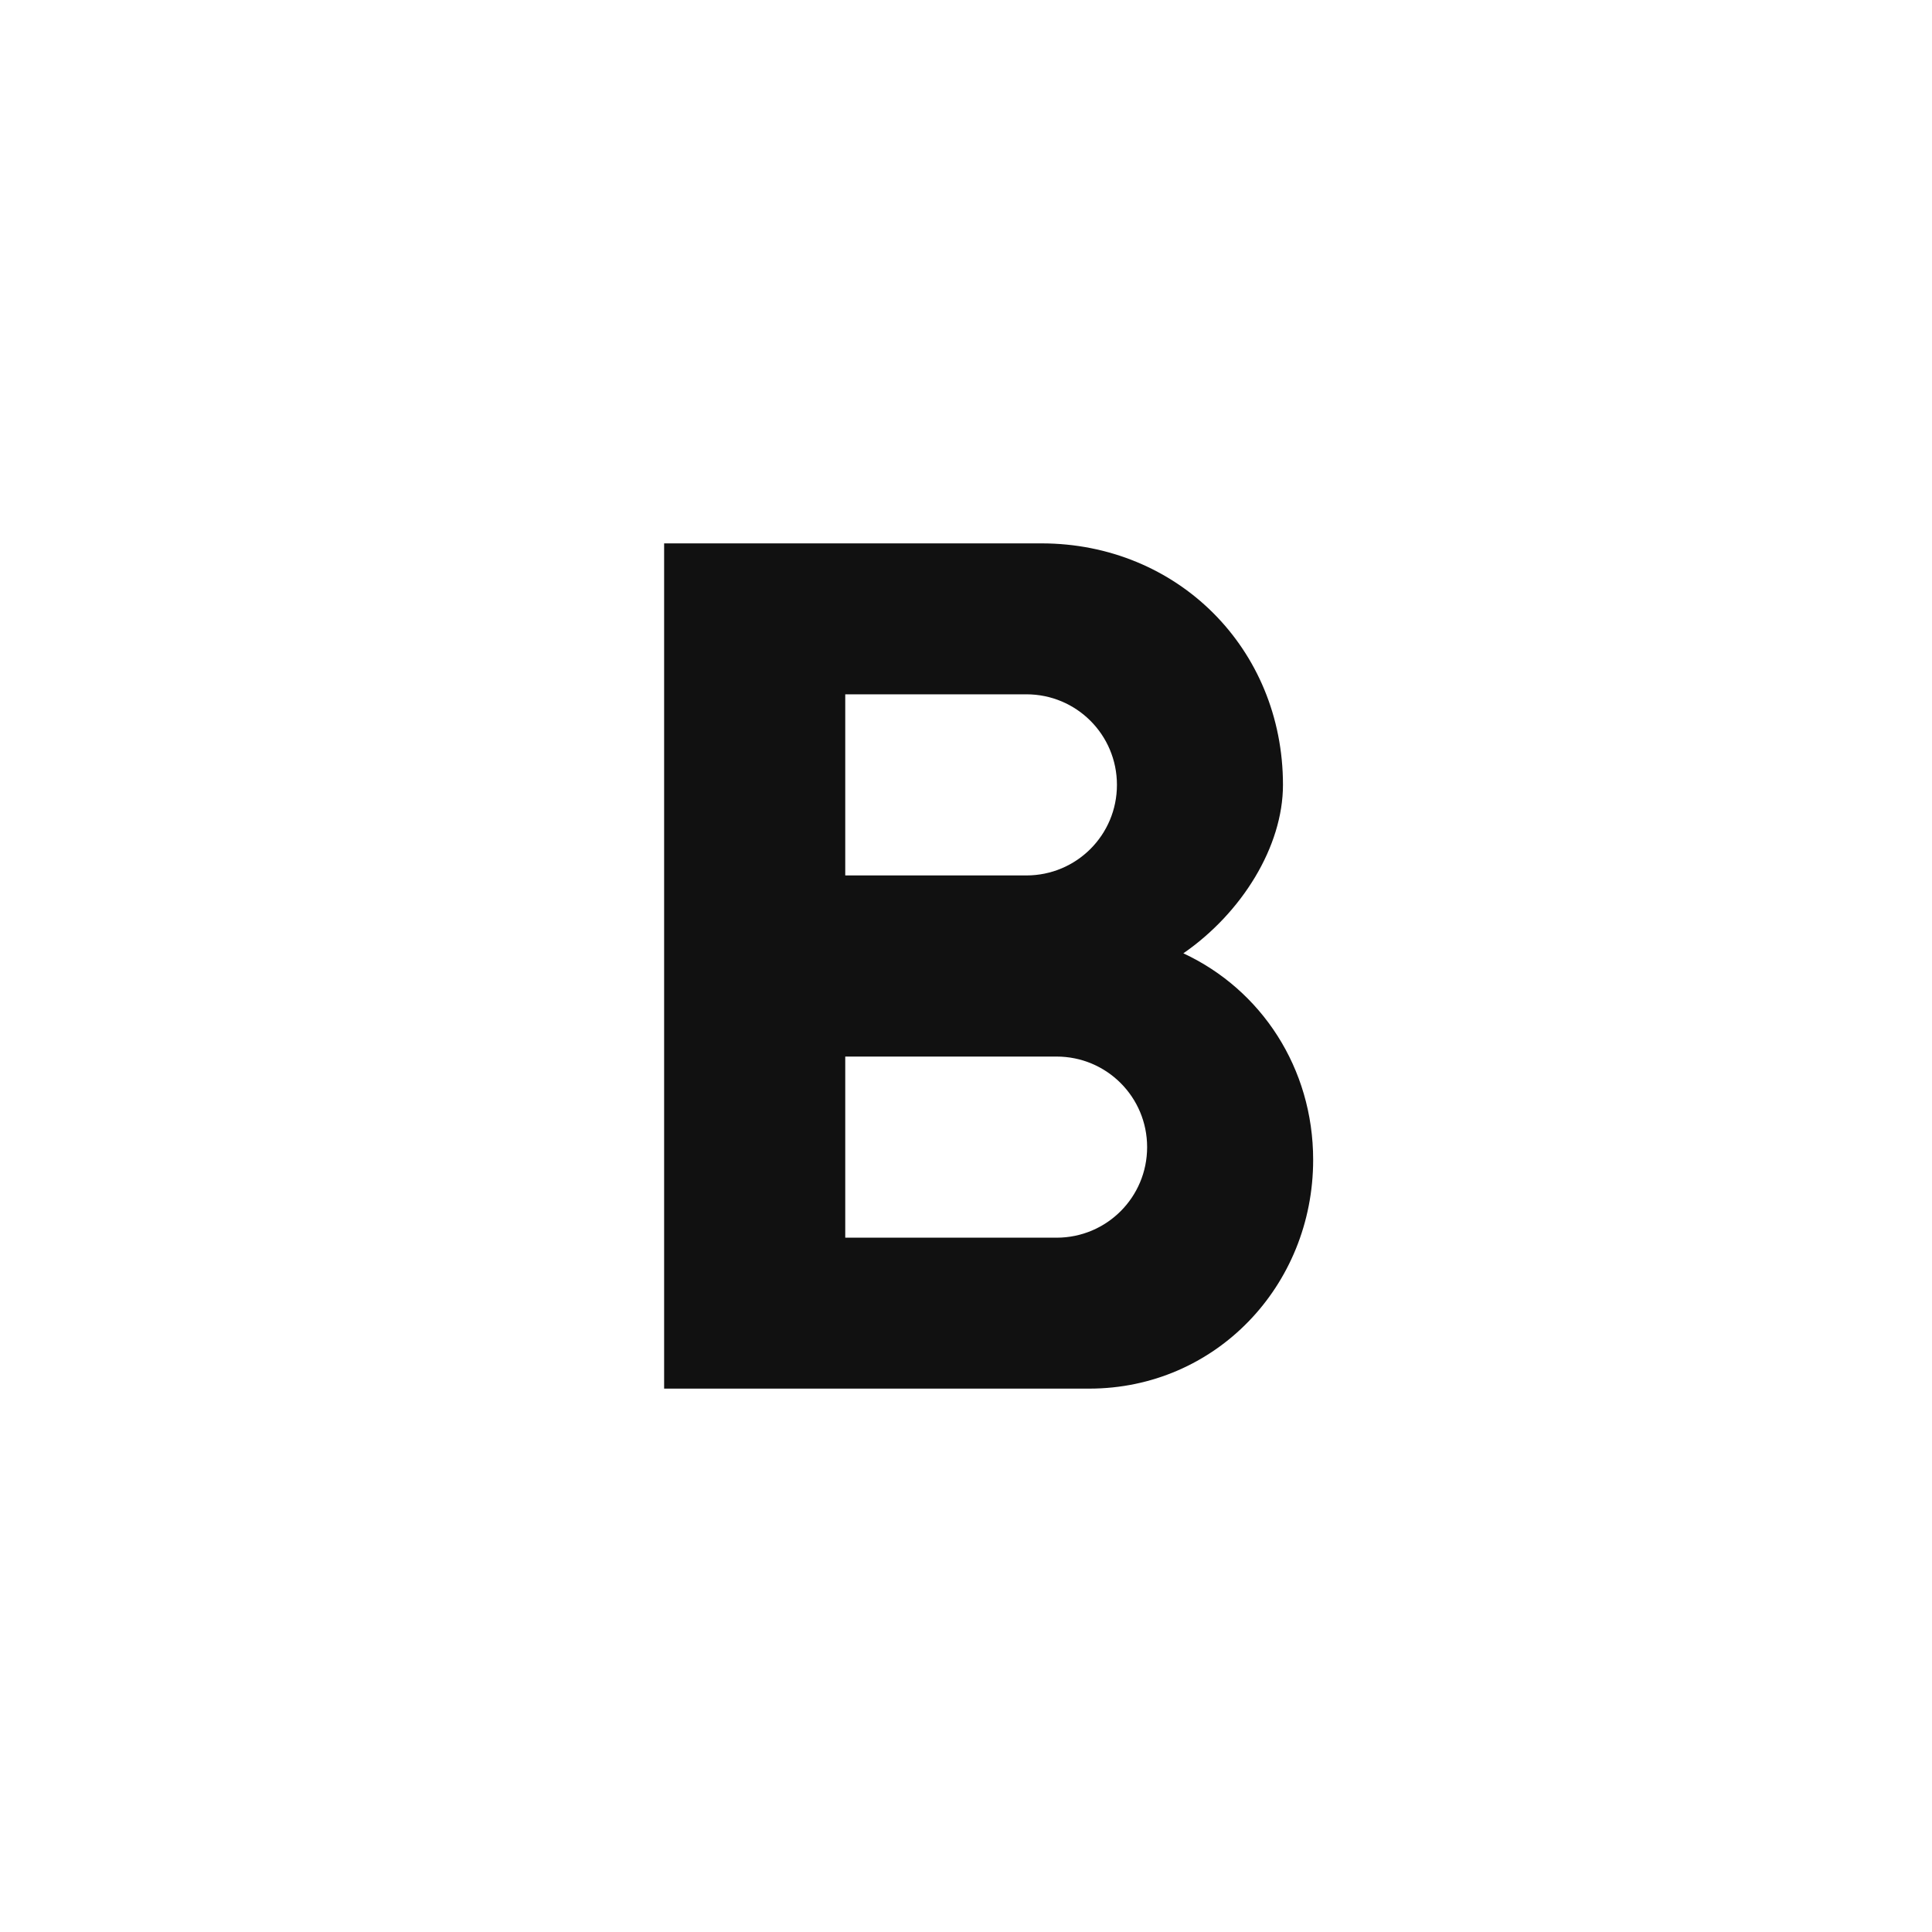
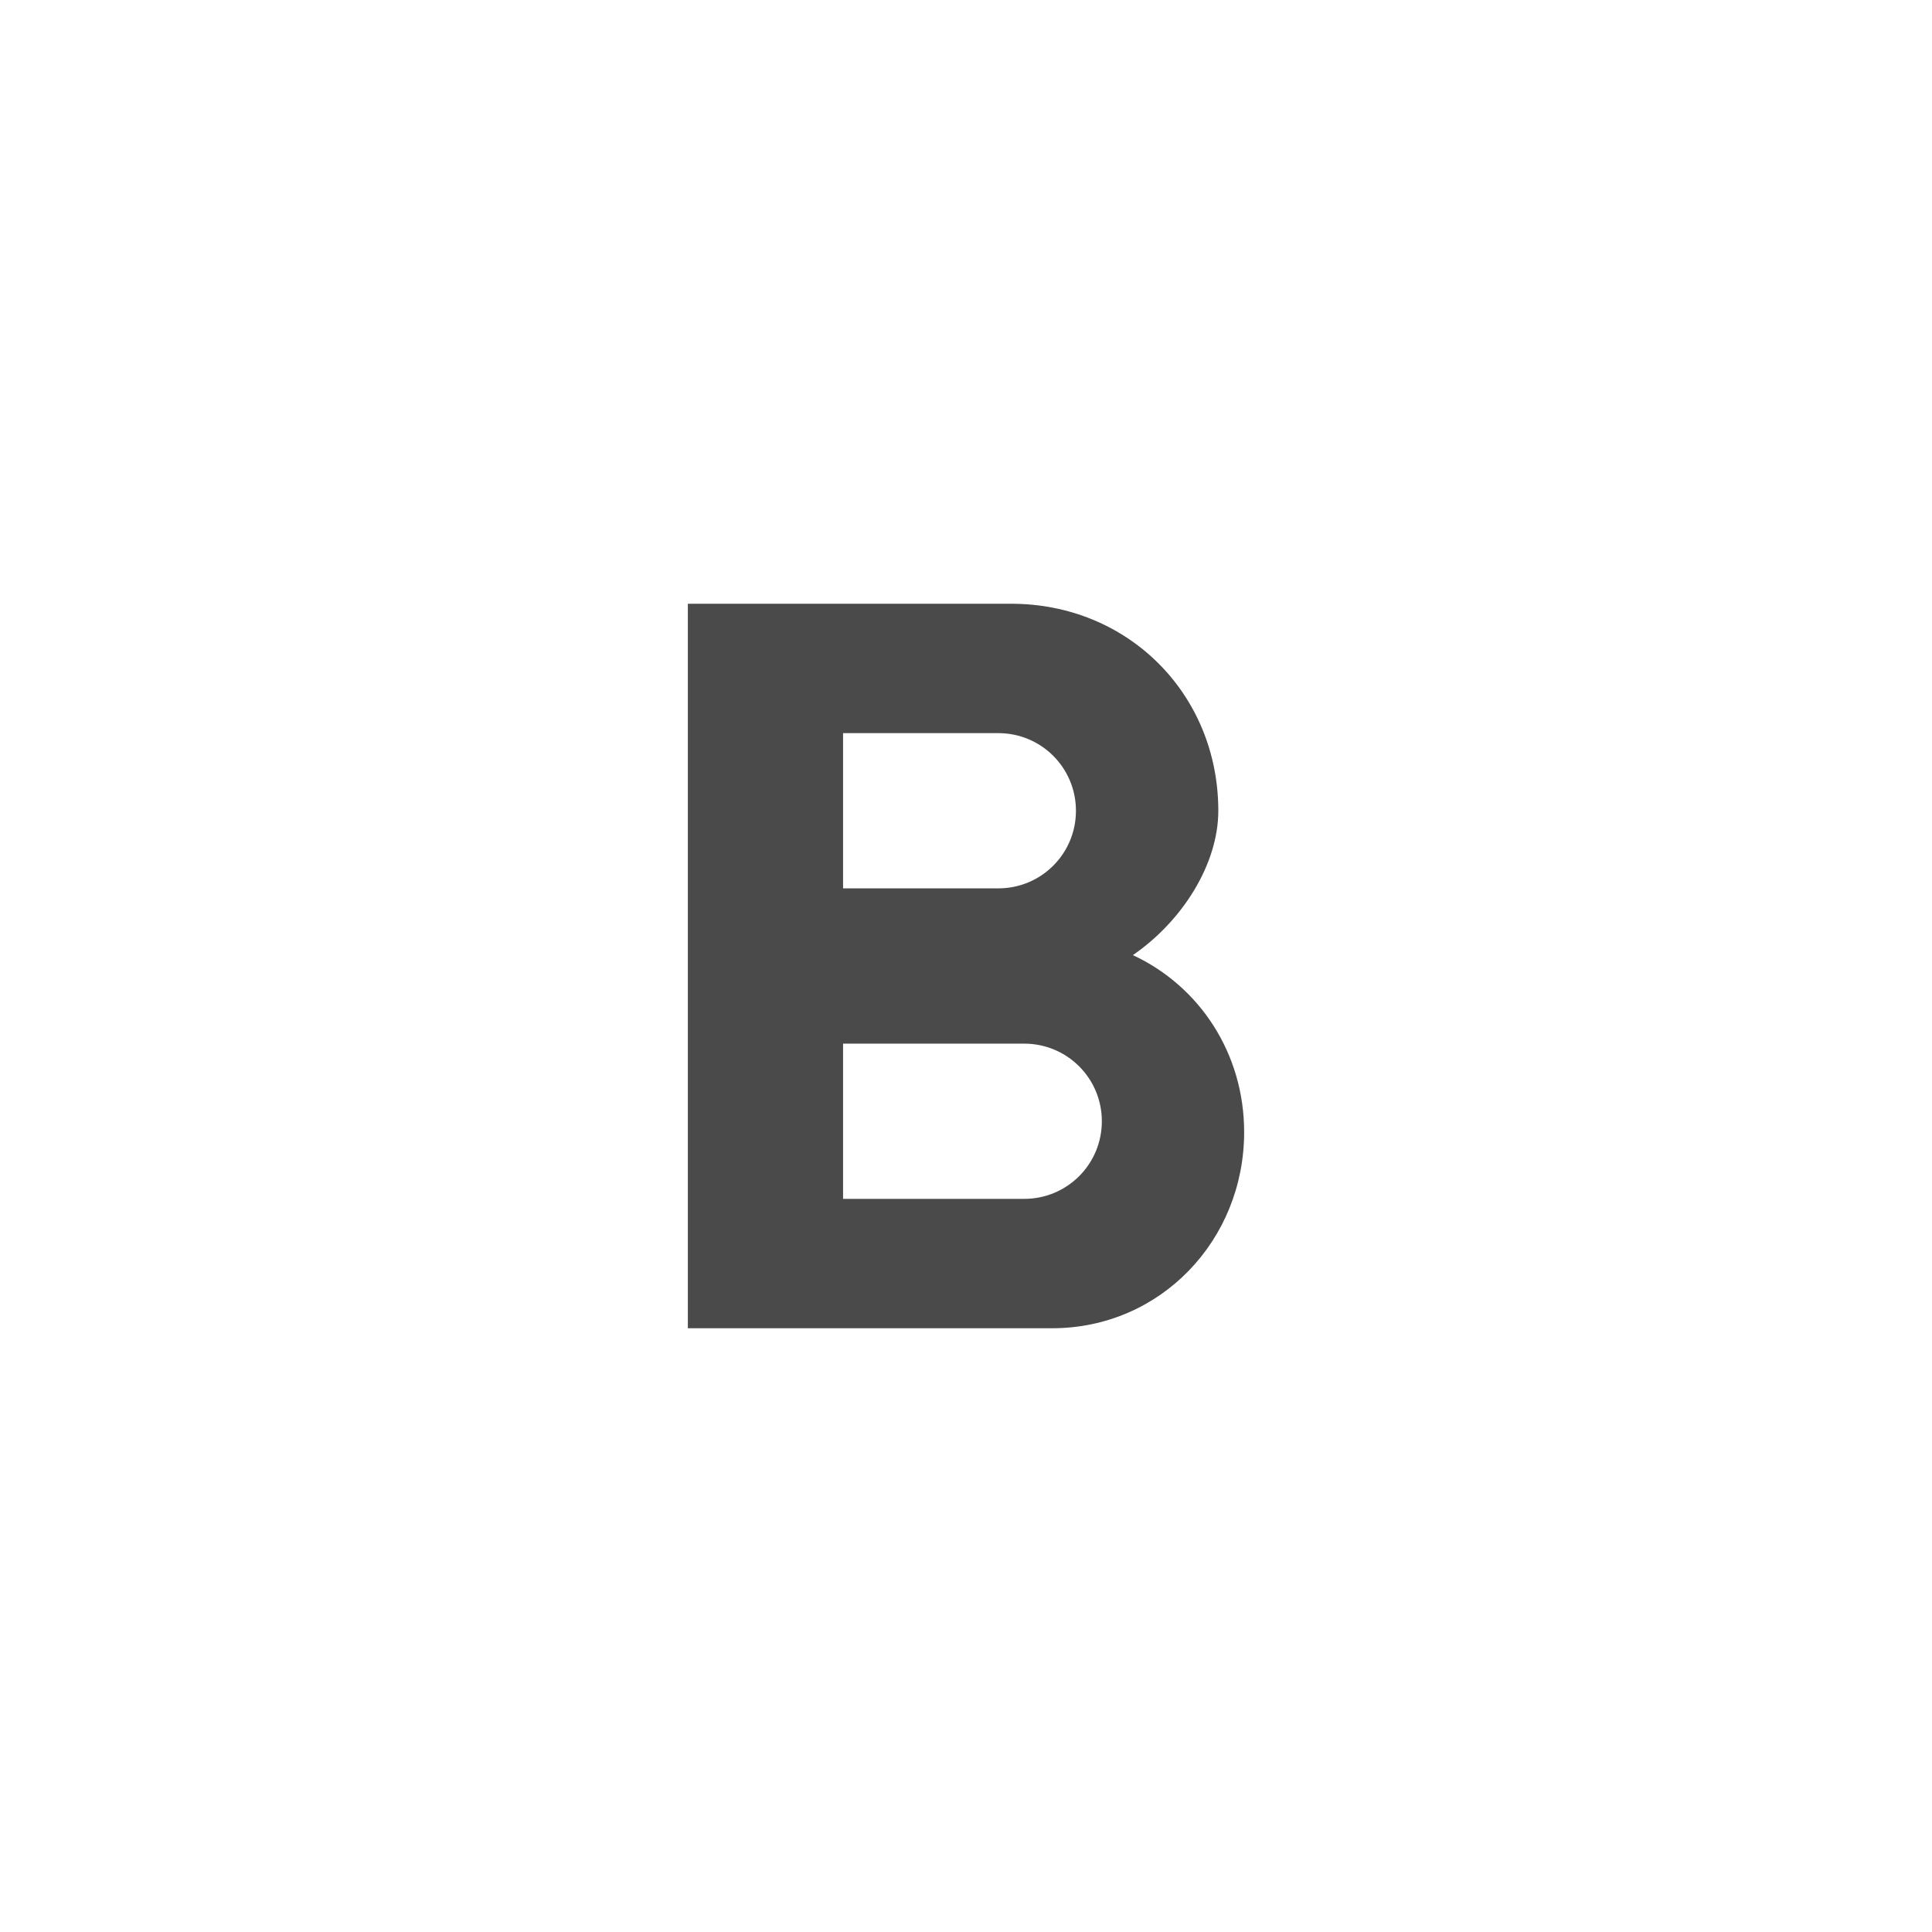
<svg xmlns="http://www.w3.org/2000/svg" width="32px" height="32px" viewBox="0 0 32 32" version="1.1">
  <defs />
-   <g id="Page-2" stroke="none" stroke-width="1" fill="none" fill-rule="evenodd">
-     <g id="Artboard-Copy" fill-rule="nonzero" fill="#111111">
-       <path d="M19.6,15.79 C20.57,15.12 21.25,14.02 21.25,13 C21.25,10.74 19.5,9 17.25,9 L11,9 L11,23 L18.04,23 C20.13,23 21.75,21.3 21.75,19.21 C21.75,17.69 20.89,16.39 19.6,15.79 Z M14,11.5 L17,11.5 C17.83,11.5 18.5,12.17 18.5,13 C18.5,13.83 17.83,14.5 17,14.5 L14,14.5 L14,11.5 Z M17.5,20.5 L14,20.5 L14,17.5 L17.5,17.5 C18.33,17.5 19,18.17 19,19 C19,19.83 18.33,20.5 17.5,20.5 Z" id="Shape" />
-     </g>
+   <g id="icon-bold" stroke="none" stroke-width="1" fill="none" fill-rule="evenodd">
+     <path d="M18.764,15.82 C19.596,15.246 20.179,14.303 20.179,13.429 C20.179,11.491 18.679,10 16.75,10 L11.393,10 L11.393,22 L17.427,22 C19.219,22 20.607,20.543 20.607,18.751 C20.607,17.449 19.87,16.334 18.764,15.82 Z M13.964,12.143 L16.536,12.143 C17.247,12.143 17.821,12.717 17.821,13.429 C17.821,14.14 17.247,14.714 16.536,14.714 L13.964,14.714 L13.964,12.143 Z M16.964,19.857 L13.964,19.857 L13.964,17.286 L16.964,17.286 C17.676,17.286 18.25,17.86 18.25,18.571 C18.25,19.283 17.676,19.857 16.964,19.857 Z" id="Shape" fill="#4A4A4A" fill-rule="nonzero" />
  </g>
</svg>
